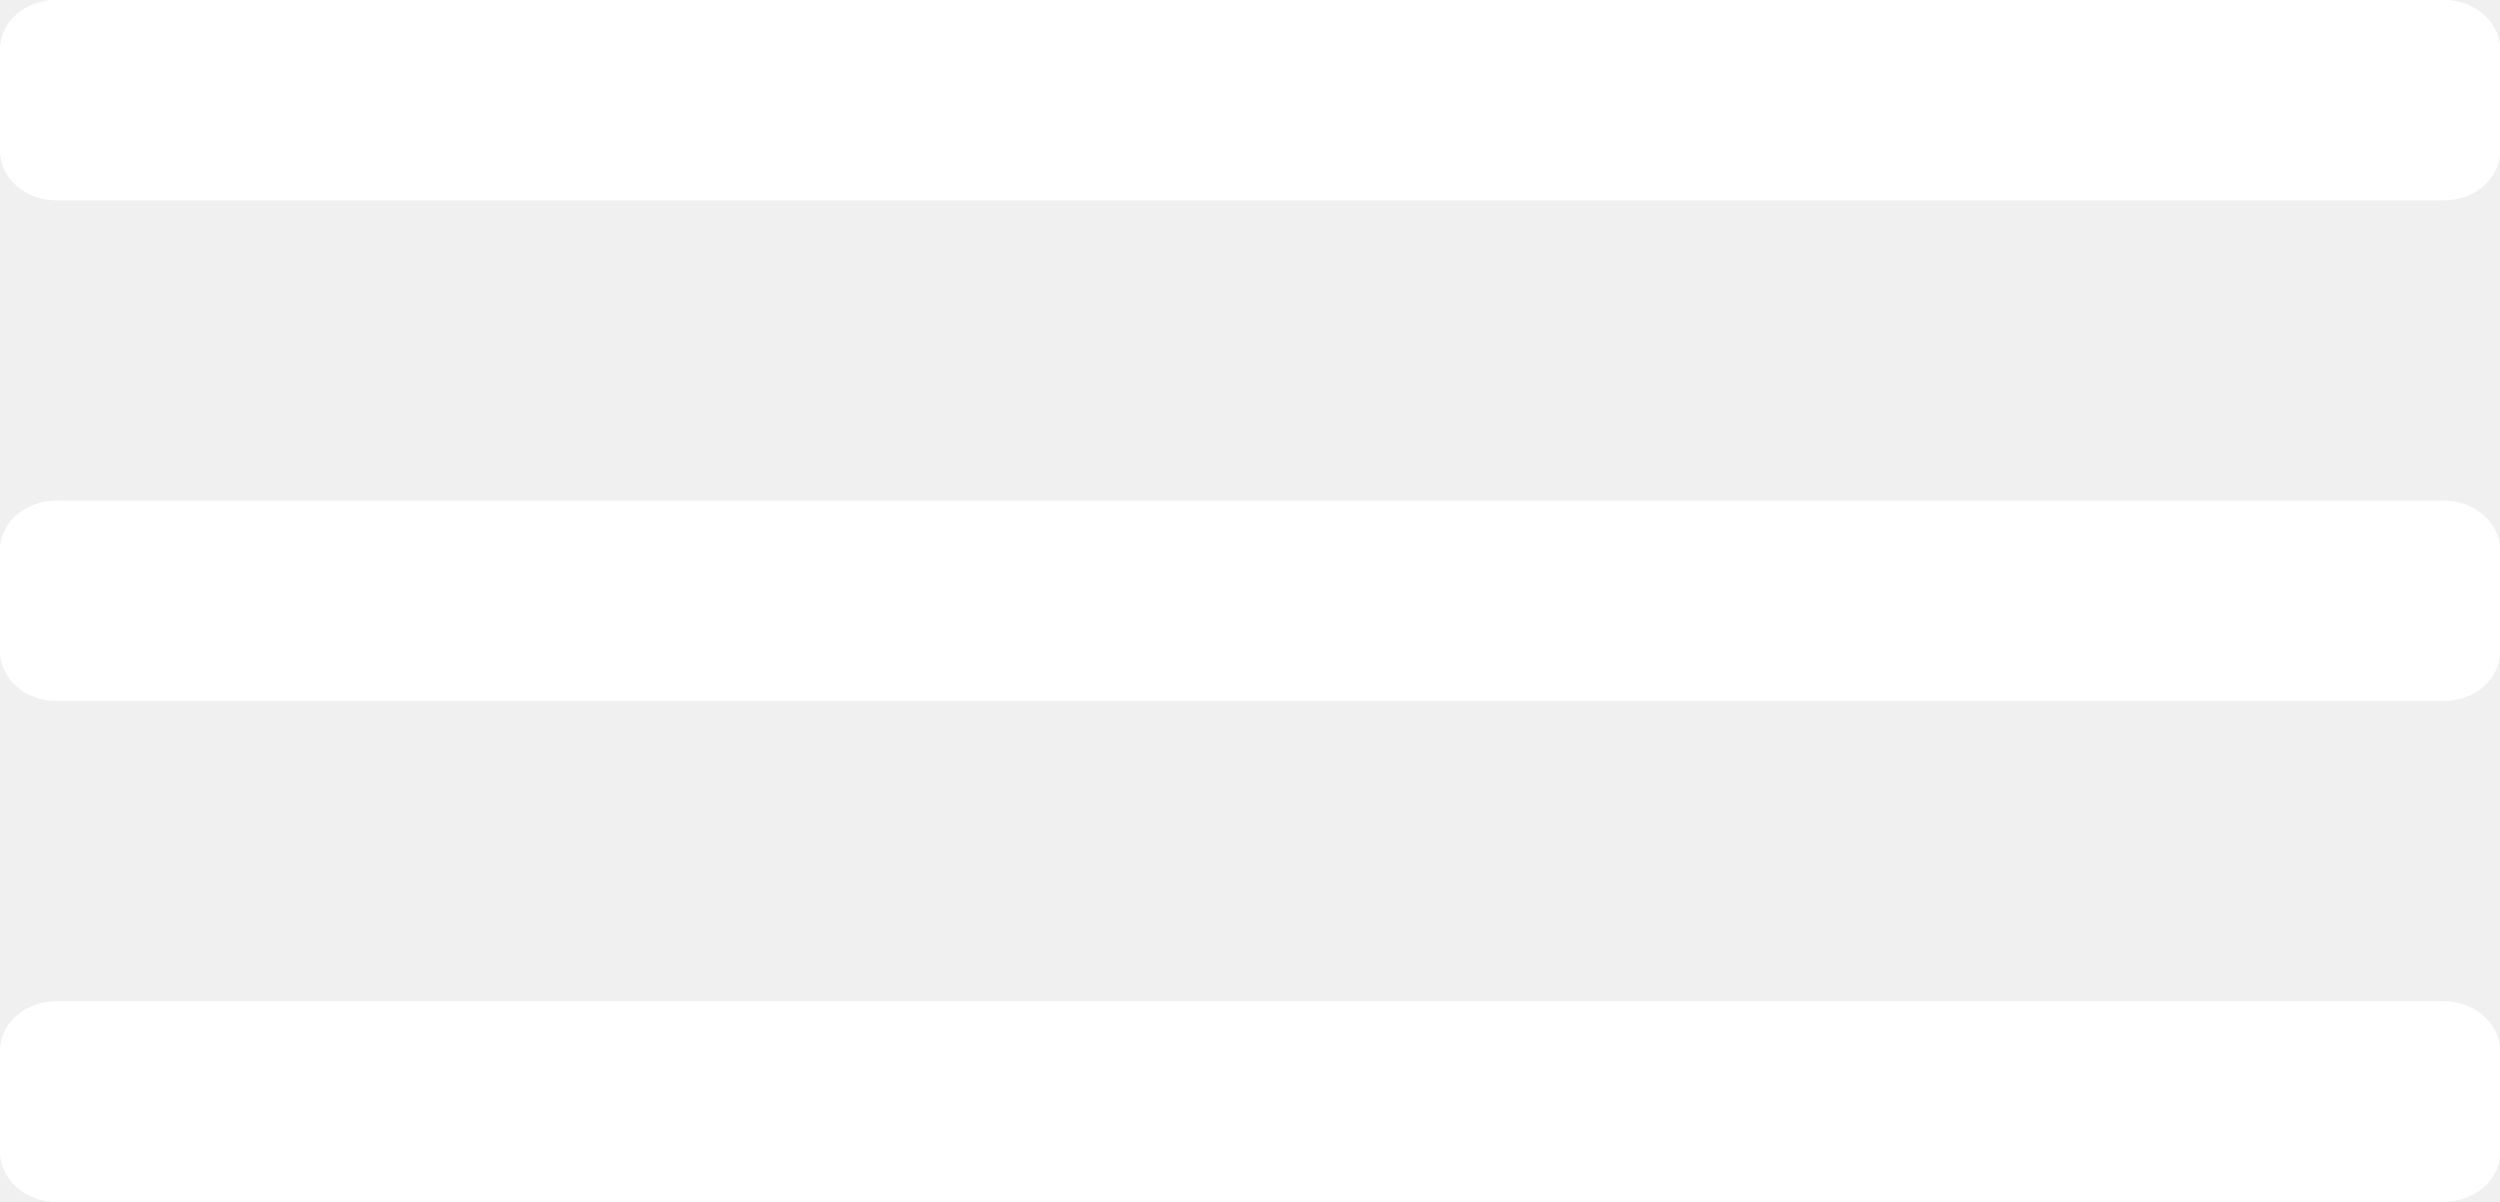
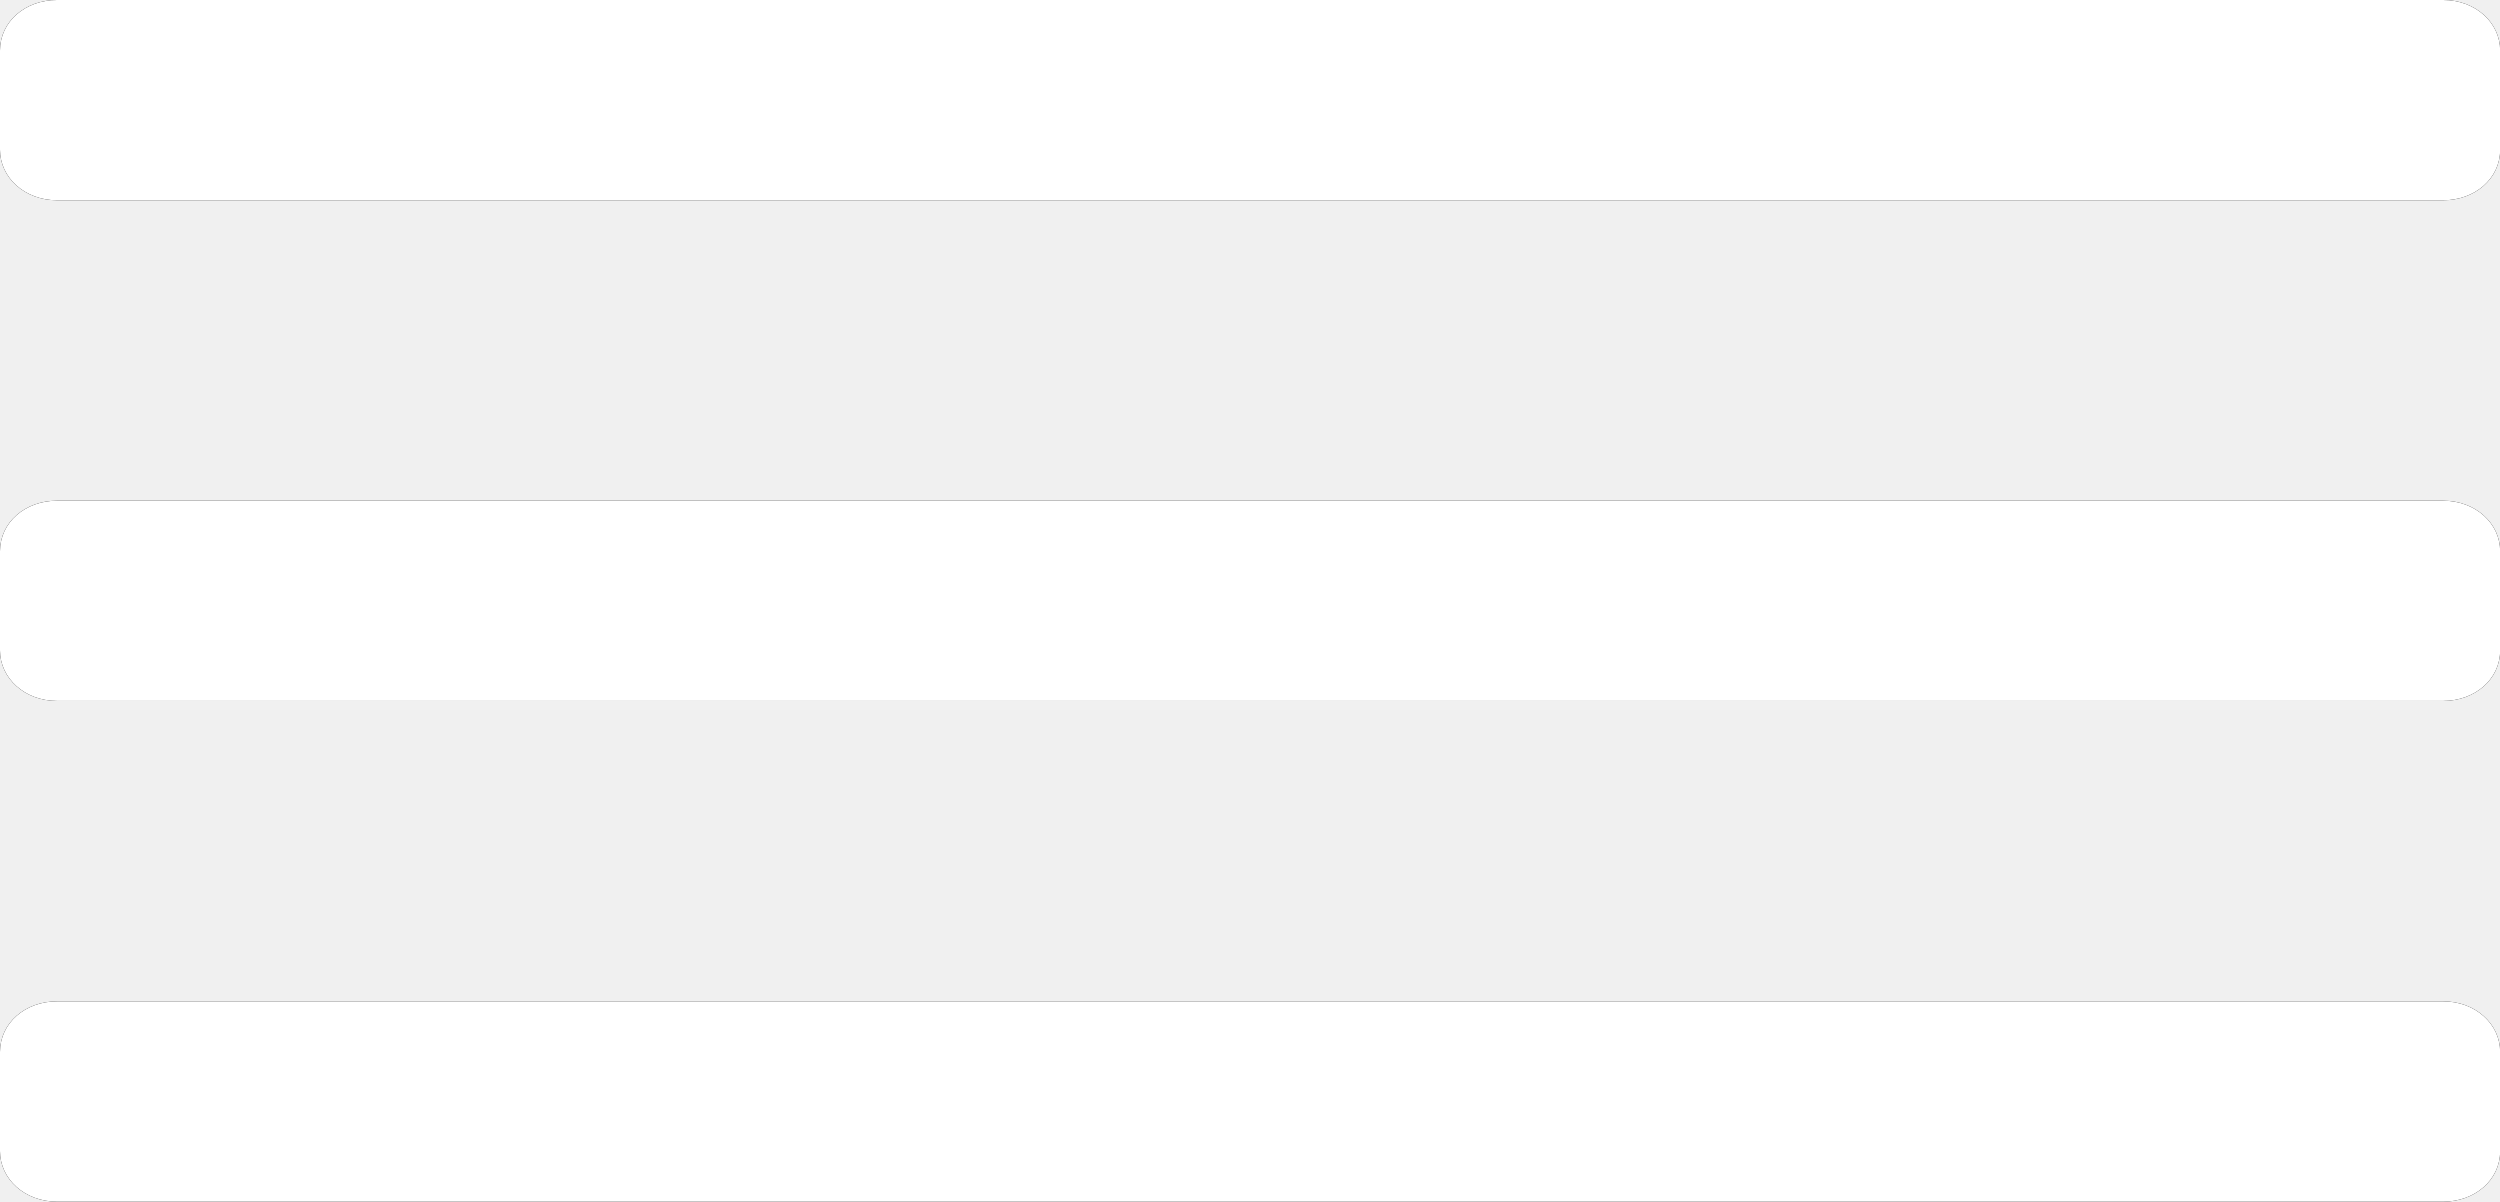
<svg xmlns="http://www.w3.org/2000/svg" version="1.0" id="Layer_1" x="0px" y="0px" width="49.945px" height="24.007px" viewBox="0 0 49.945 24.007" enable-background="new 0 0 49.945 24.007" xml:space="preserve">
  <g id="miu">
    <g id="editor_list_view_hambuger_menu_glyph">
      <g>
-         <path id="path-1" fill="#FFFFFF" d="M1.137,0C0.51,0,0,0.428,0,1.01v1.981c0,0.558,0.494,1.01,1.139,1.01h47.671 c0.628,0,1.138-0.428,1.138-1.01V1.01c0-0.558-0.494-1.01-1.138-1.01H1.137z M1.137,10.003C0.51,10.003,0,10.431,0,11.013v1.98 c0,0.557,0.494,1.01,1.139,1.01h47.671c0.628,0,1.138-0.428,1.138-1.01v-1.98c0-0.558-0.494-1.01-1.138-1.01H1.137z M1.137,20.005C0.51,20.005,0,20.434,0,21.016v1.981c0,0.557,0.494,1.01,1.139,1.01h47.671c0.628,0,1.138-0.428,1.138-1.01 v-1.981c0-0.558-0.494-1.011-1.138-1.011H1.137z" />
+         <path id="path-1" d="M1.137,0C0.51,0,0,0.428,0,1.01v1.981c0,0.558,0.494,1.01,1.139,1.01h47.671 c0.628,0,1.138-0.428,1.138-1.01V1.01c0-0.558-0.494-1.01-1.138-1.01H1.137z M1.137,10.003C0.51,10.003,0,10.431,0,11.013v1.98 c0,0.557,0.494,1.01,1.139,1.01h47.671c0.628,0,1.138-0.428,1.138-1.01v-1.98c0-0.558-0.494-1.01-1.138-1.01H1.137z M1.137,20.005C0.51,20.005,0,20.434,0,21.016v1.981c0,0.557,0.494,1.01,1.139,1.01h47.671c0.628,0,1.138-0.428,1.138-1.01 v-1.981c0-0.558-0.494-1.011-1.138-1.011H1.137z" />
      </g>
      <g>
        <path id="path-1_1_" fill="#FFFFFF" d="M1.137,0C0.51,0,0,0.428,0,1.01v1.981c0,0.558,0.494,1.01,1.139,1.01h47.671 c0.628,0,1.138-0.428,1.138-1.01V1.01c0-0.558-0.494-1.01-1.138-1.01H1.137z M1.137,10.003C0.51,10.003,0,10.431,0,11.013v1.98 c0,0.557,0.494,1.01,1.139,1.01h47.671c0.628,0,1.138-0.428,1.138-1.01v-1.98c0-0.558-0.494-1.01-1.138-1.01H1.137z M1.137,20.005C0.51,20.005,0,20.434,0,21.016v1.981c0,0.557,0.494,1.01,1.139,1.01h47.671c0.628,0,1.138-0.428,1.138-1.01 v-1.981c0-0.558-0.494-1.011-1.138-1.011H1.137z" />
      </g>
    </g>
  </g>
</svg>
